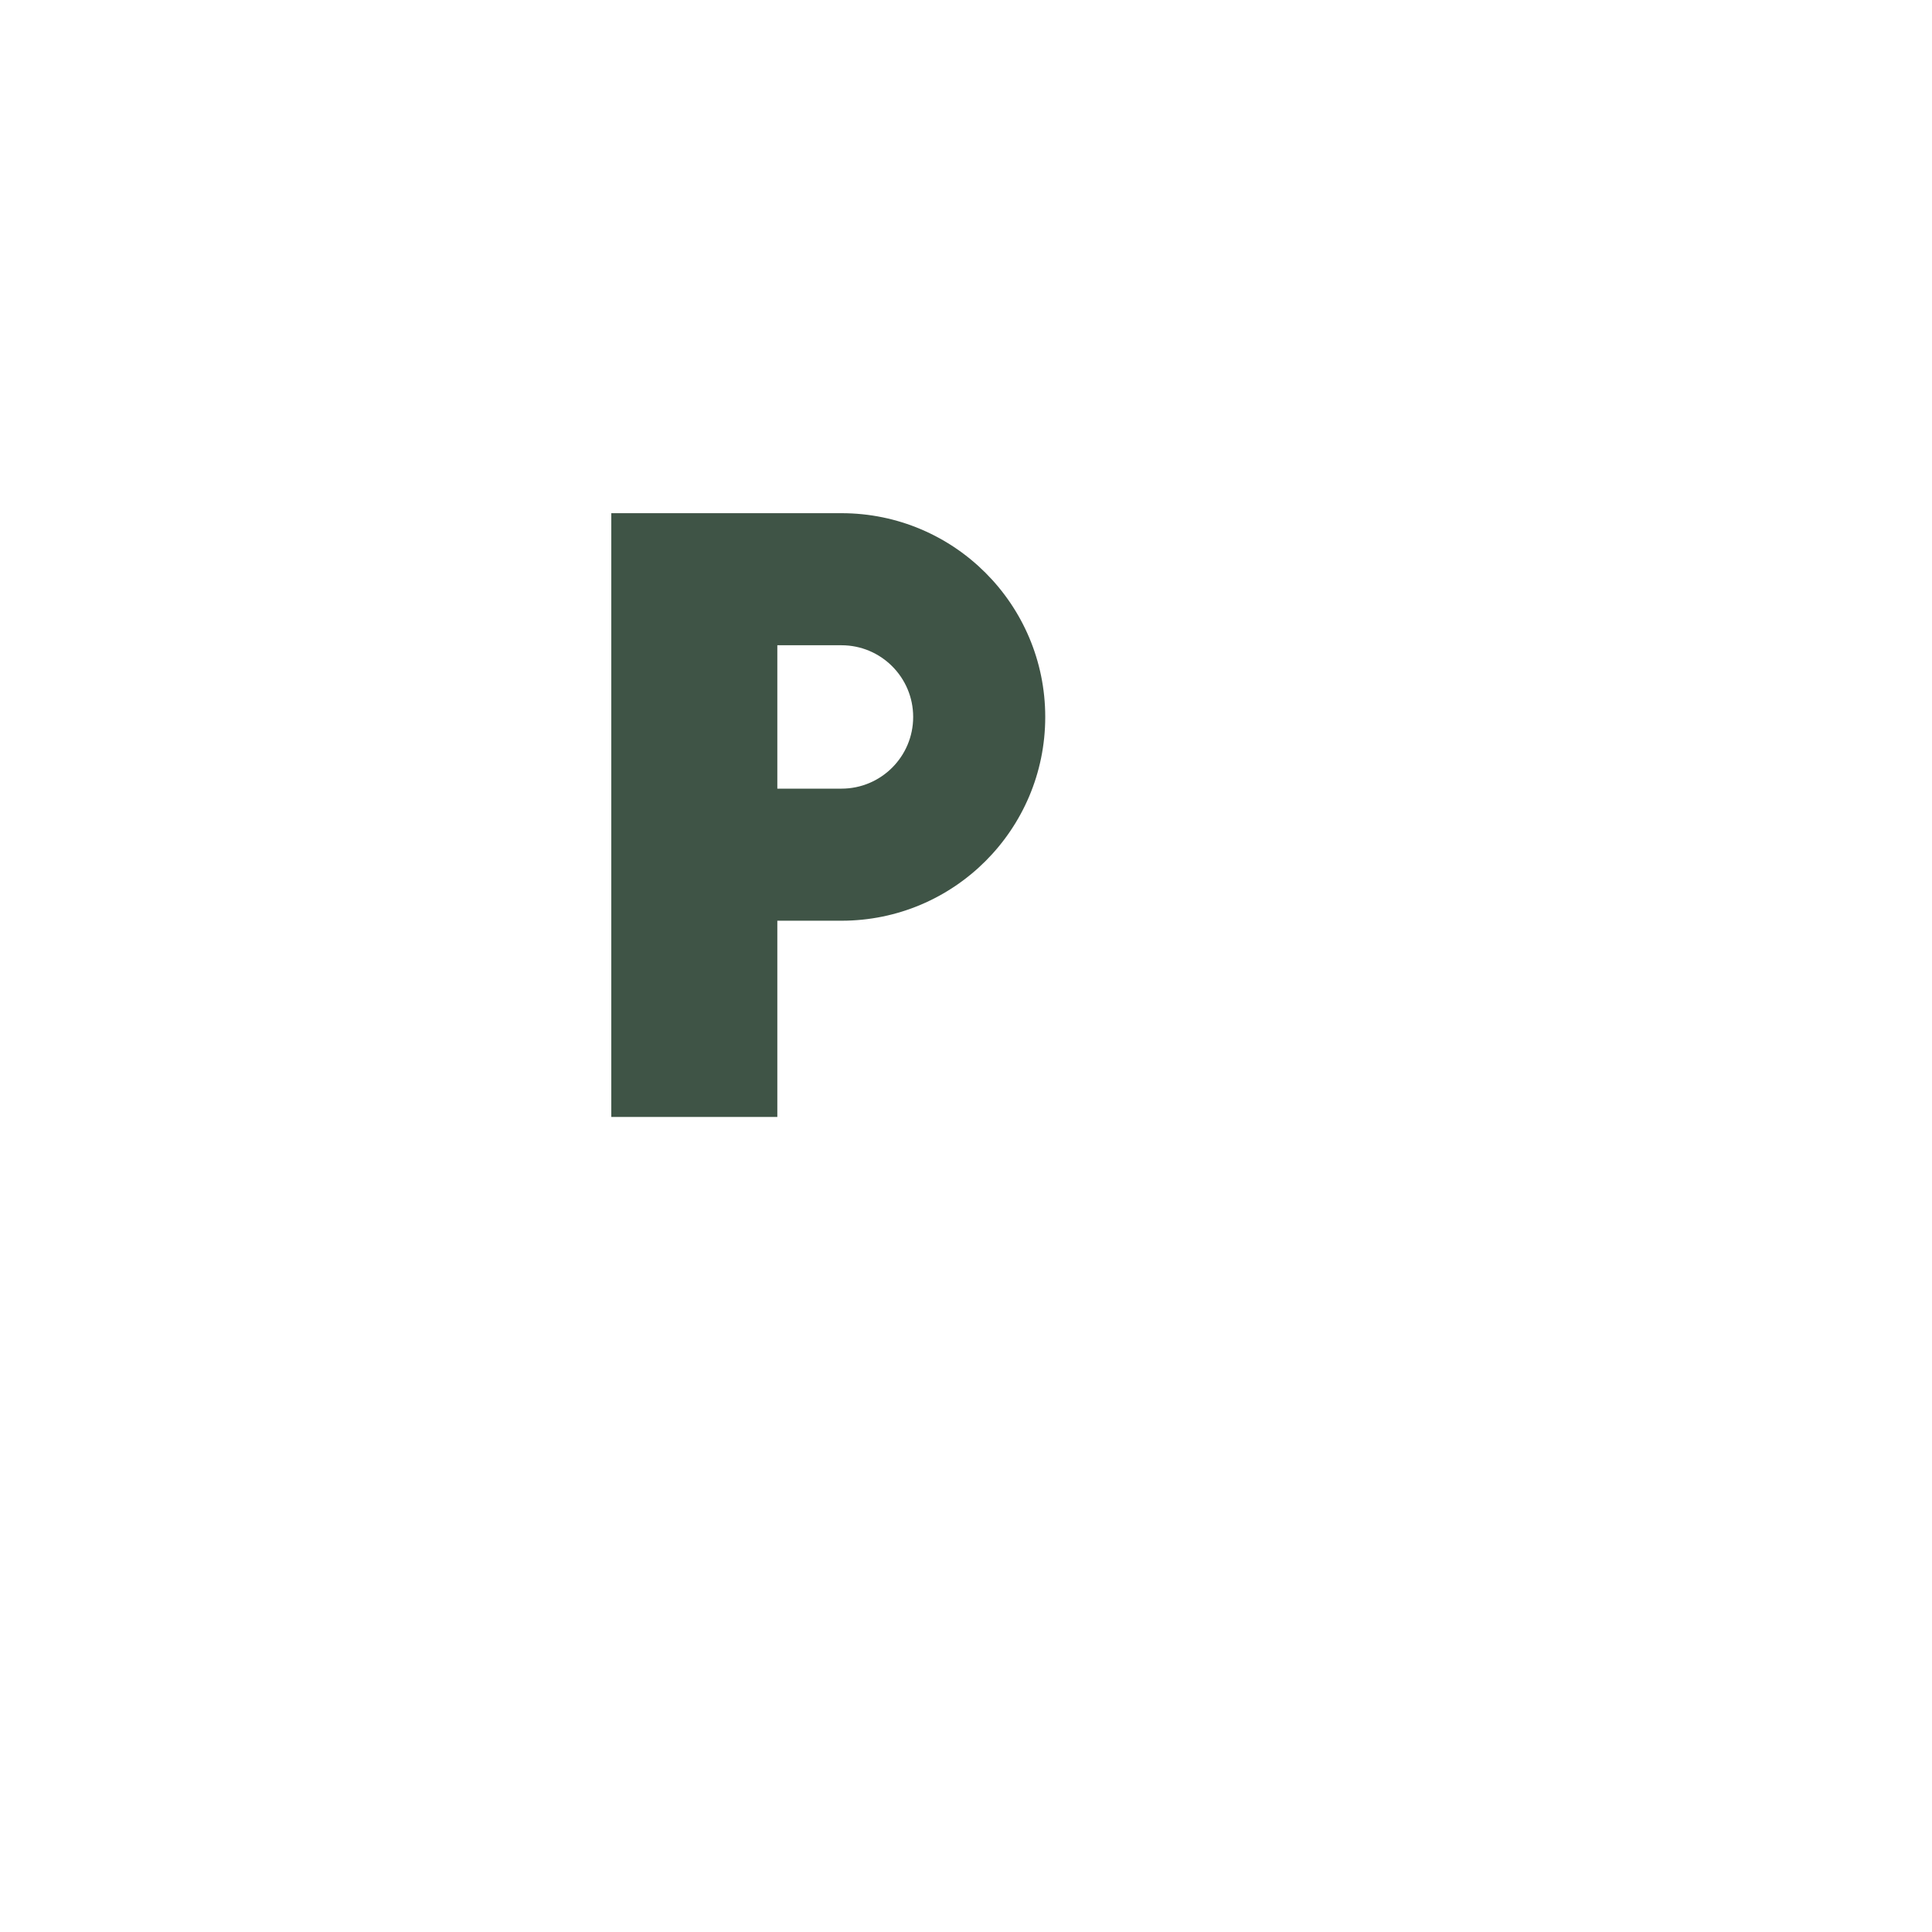
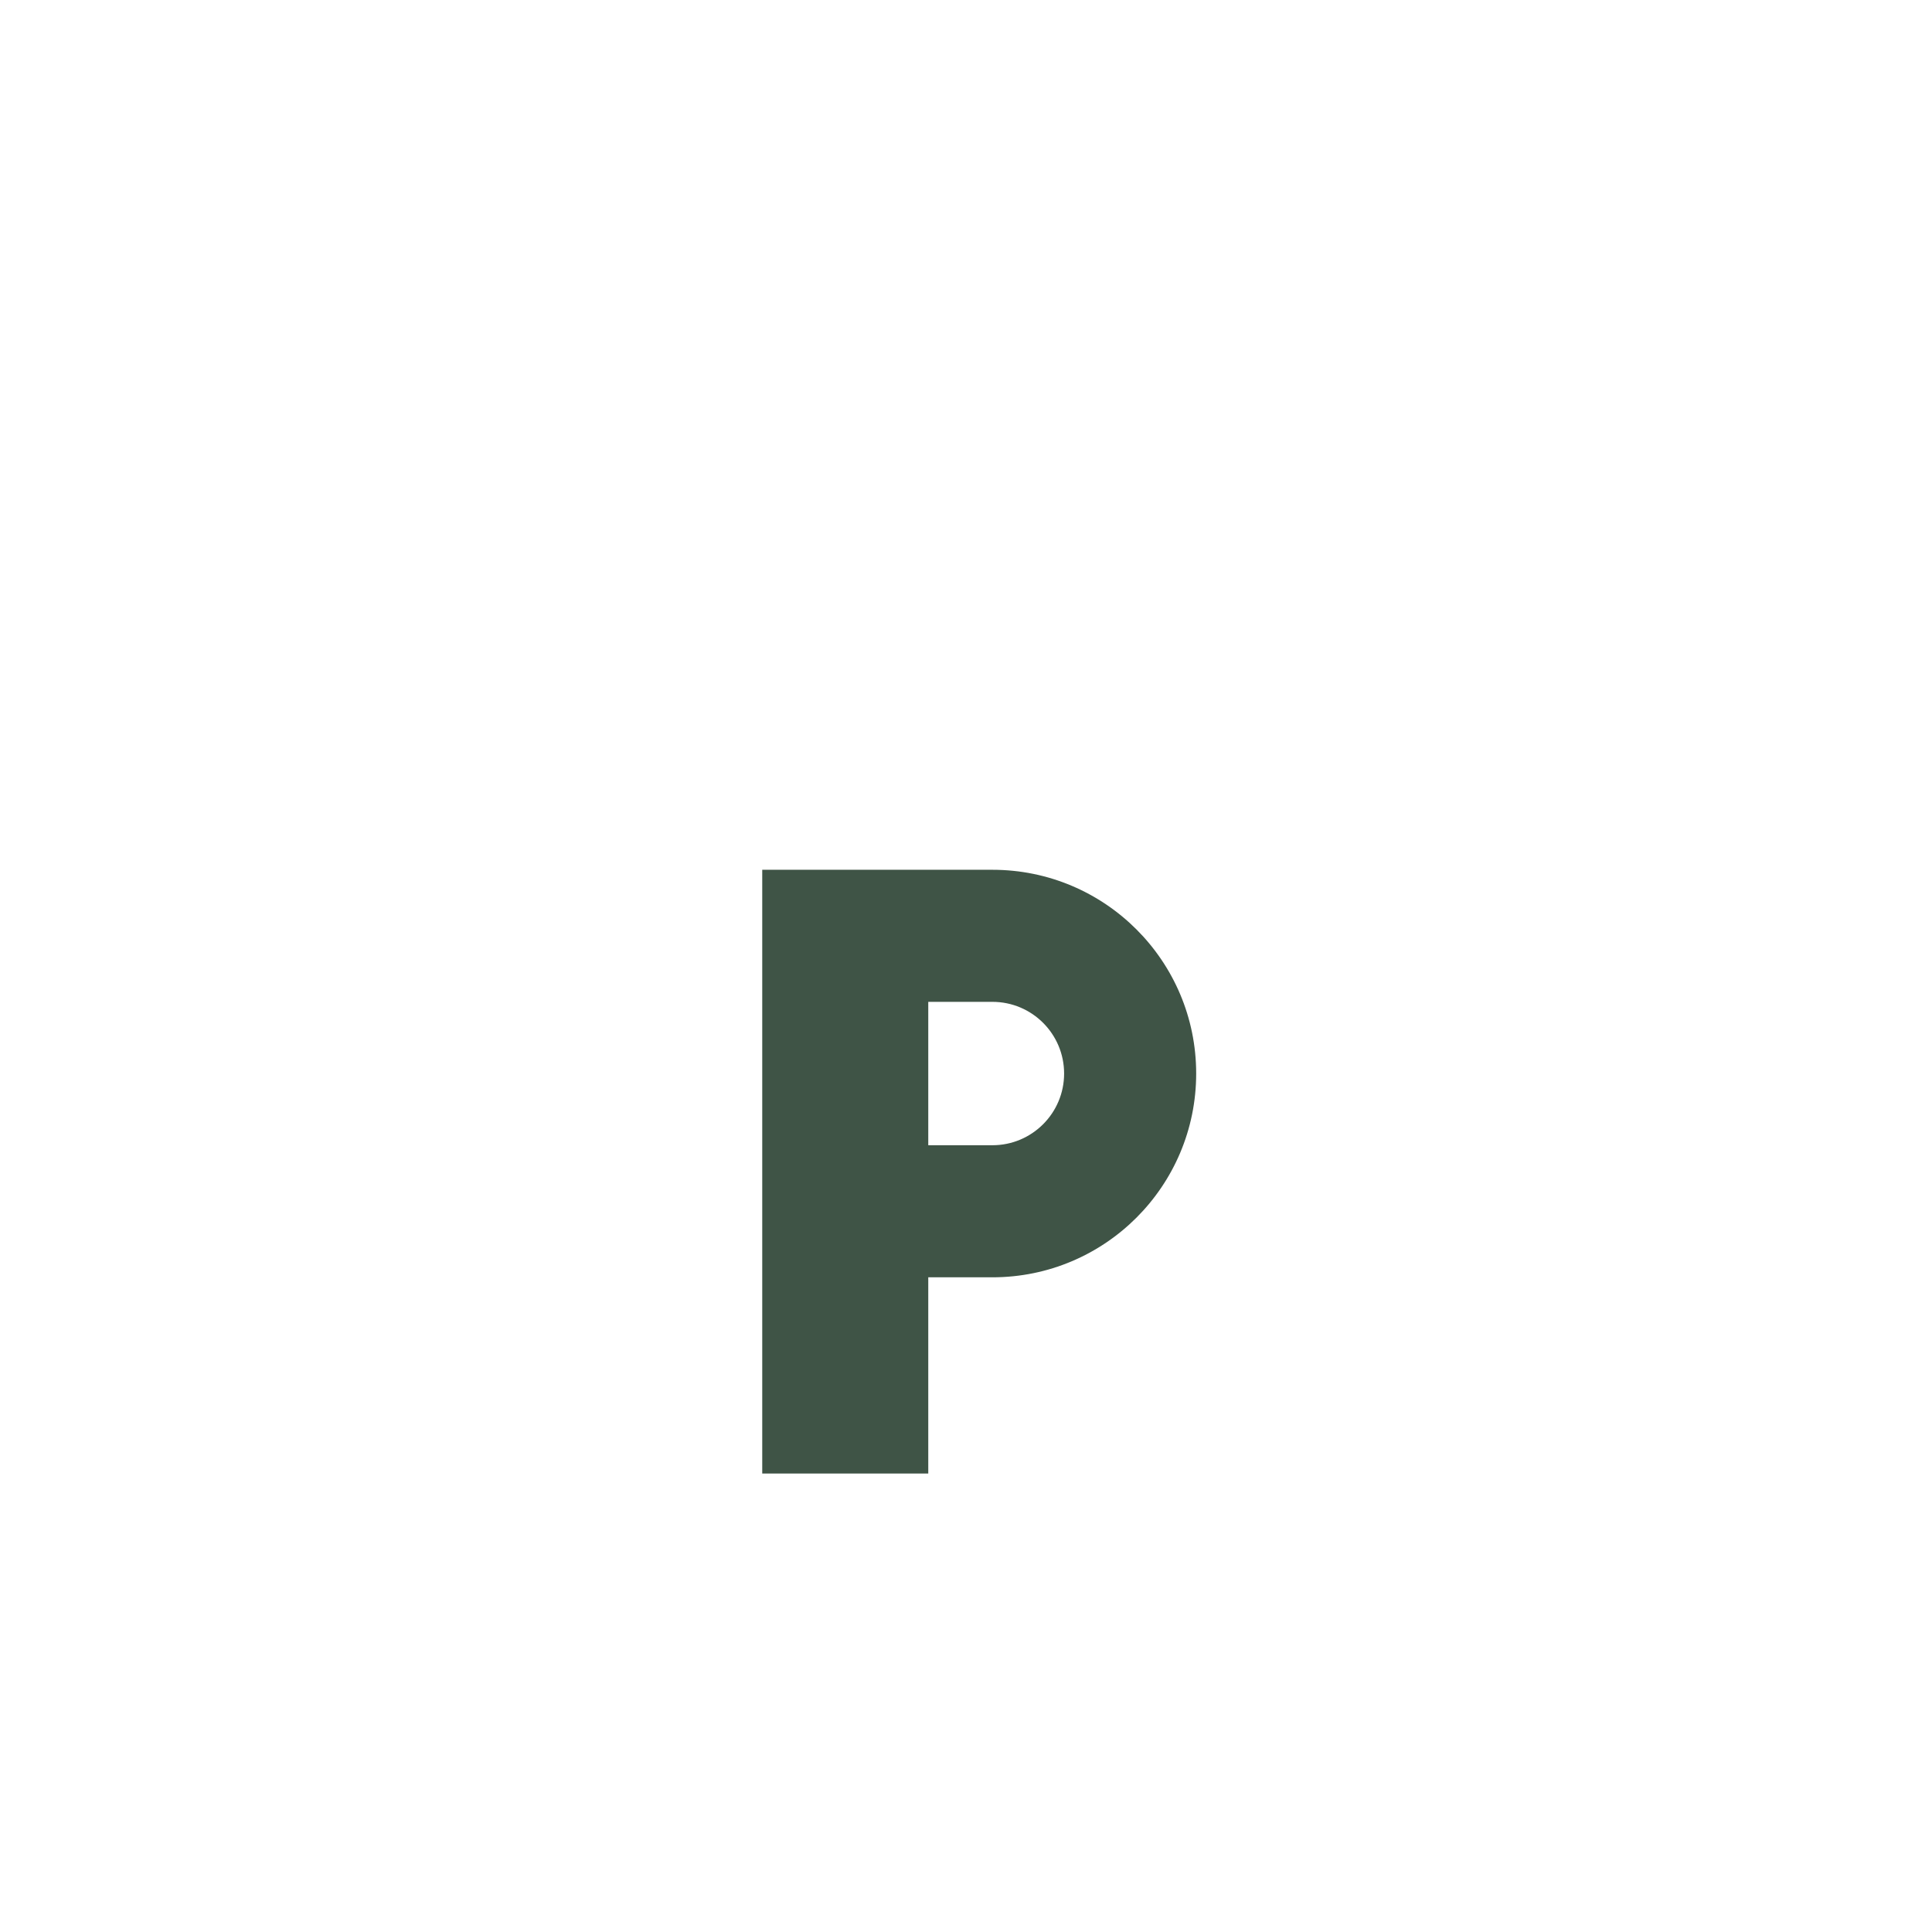
<svg xmlns="http://www.w3.org/2000/svg" width="1024" height="1024" viewBox="0 0 1024 1024">
-   <path d="M324.0,272.0 H446.0 A108.0,108.0 0 0 1 446.0,488.0 H412.0 V592.0 H324.0 Z M412.0,342.0 H446.0 A38.0,38.0 0 0 1 446.0,418.0 H412.0 Z" fill="#3F5446" fill-rule="evenodd" />
+   <path d="M404.0,461.0 H526.0 A108.0,108.0 0 0 1 526.0,677.0 H492.0 V781.0 H404.0 Z M492.0,531.0 H526.0 A38.0,38.0 0 0 1 526.0,607.0 H492.0 Z" fill="#3F5446" fill-rule="evenodd" />
</svg>
